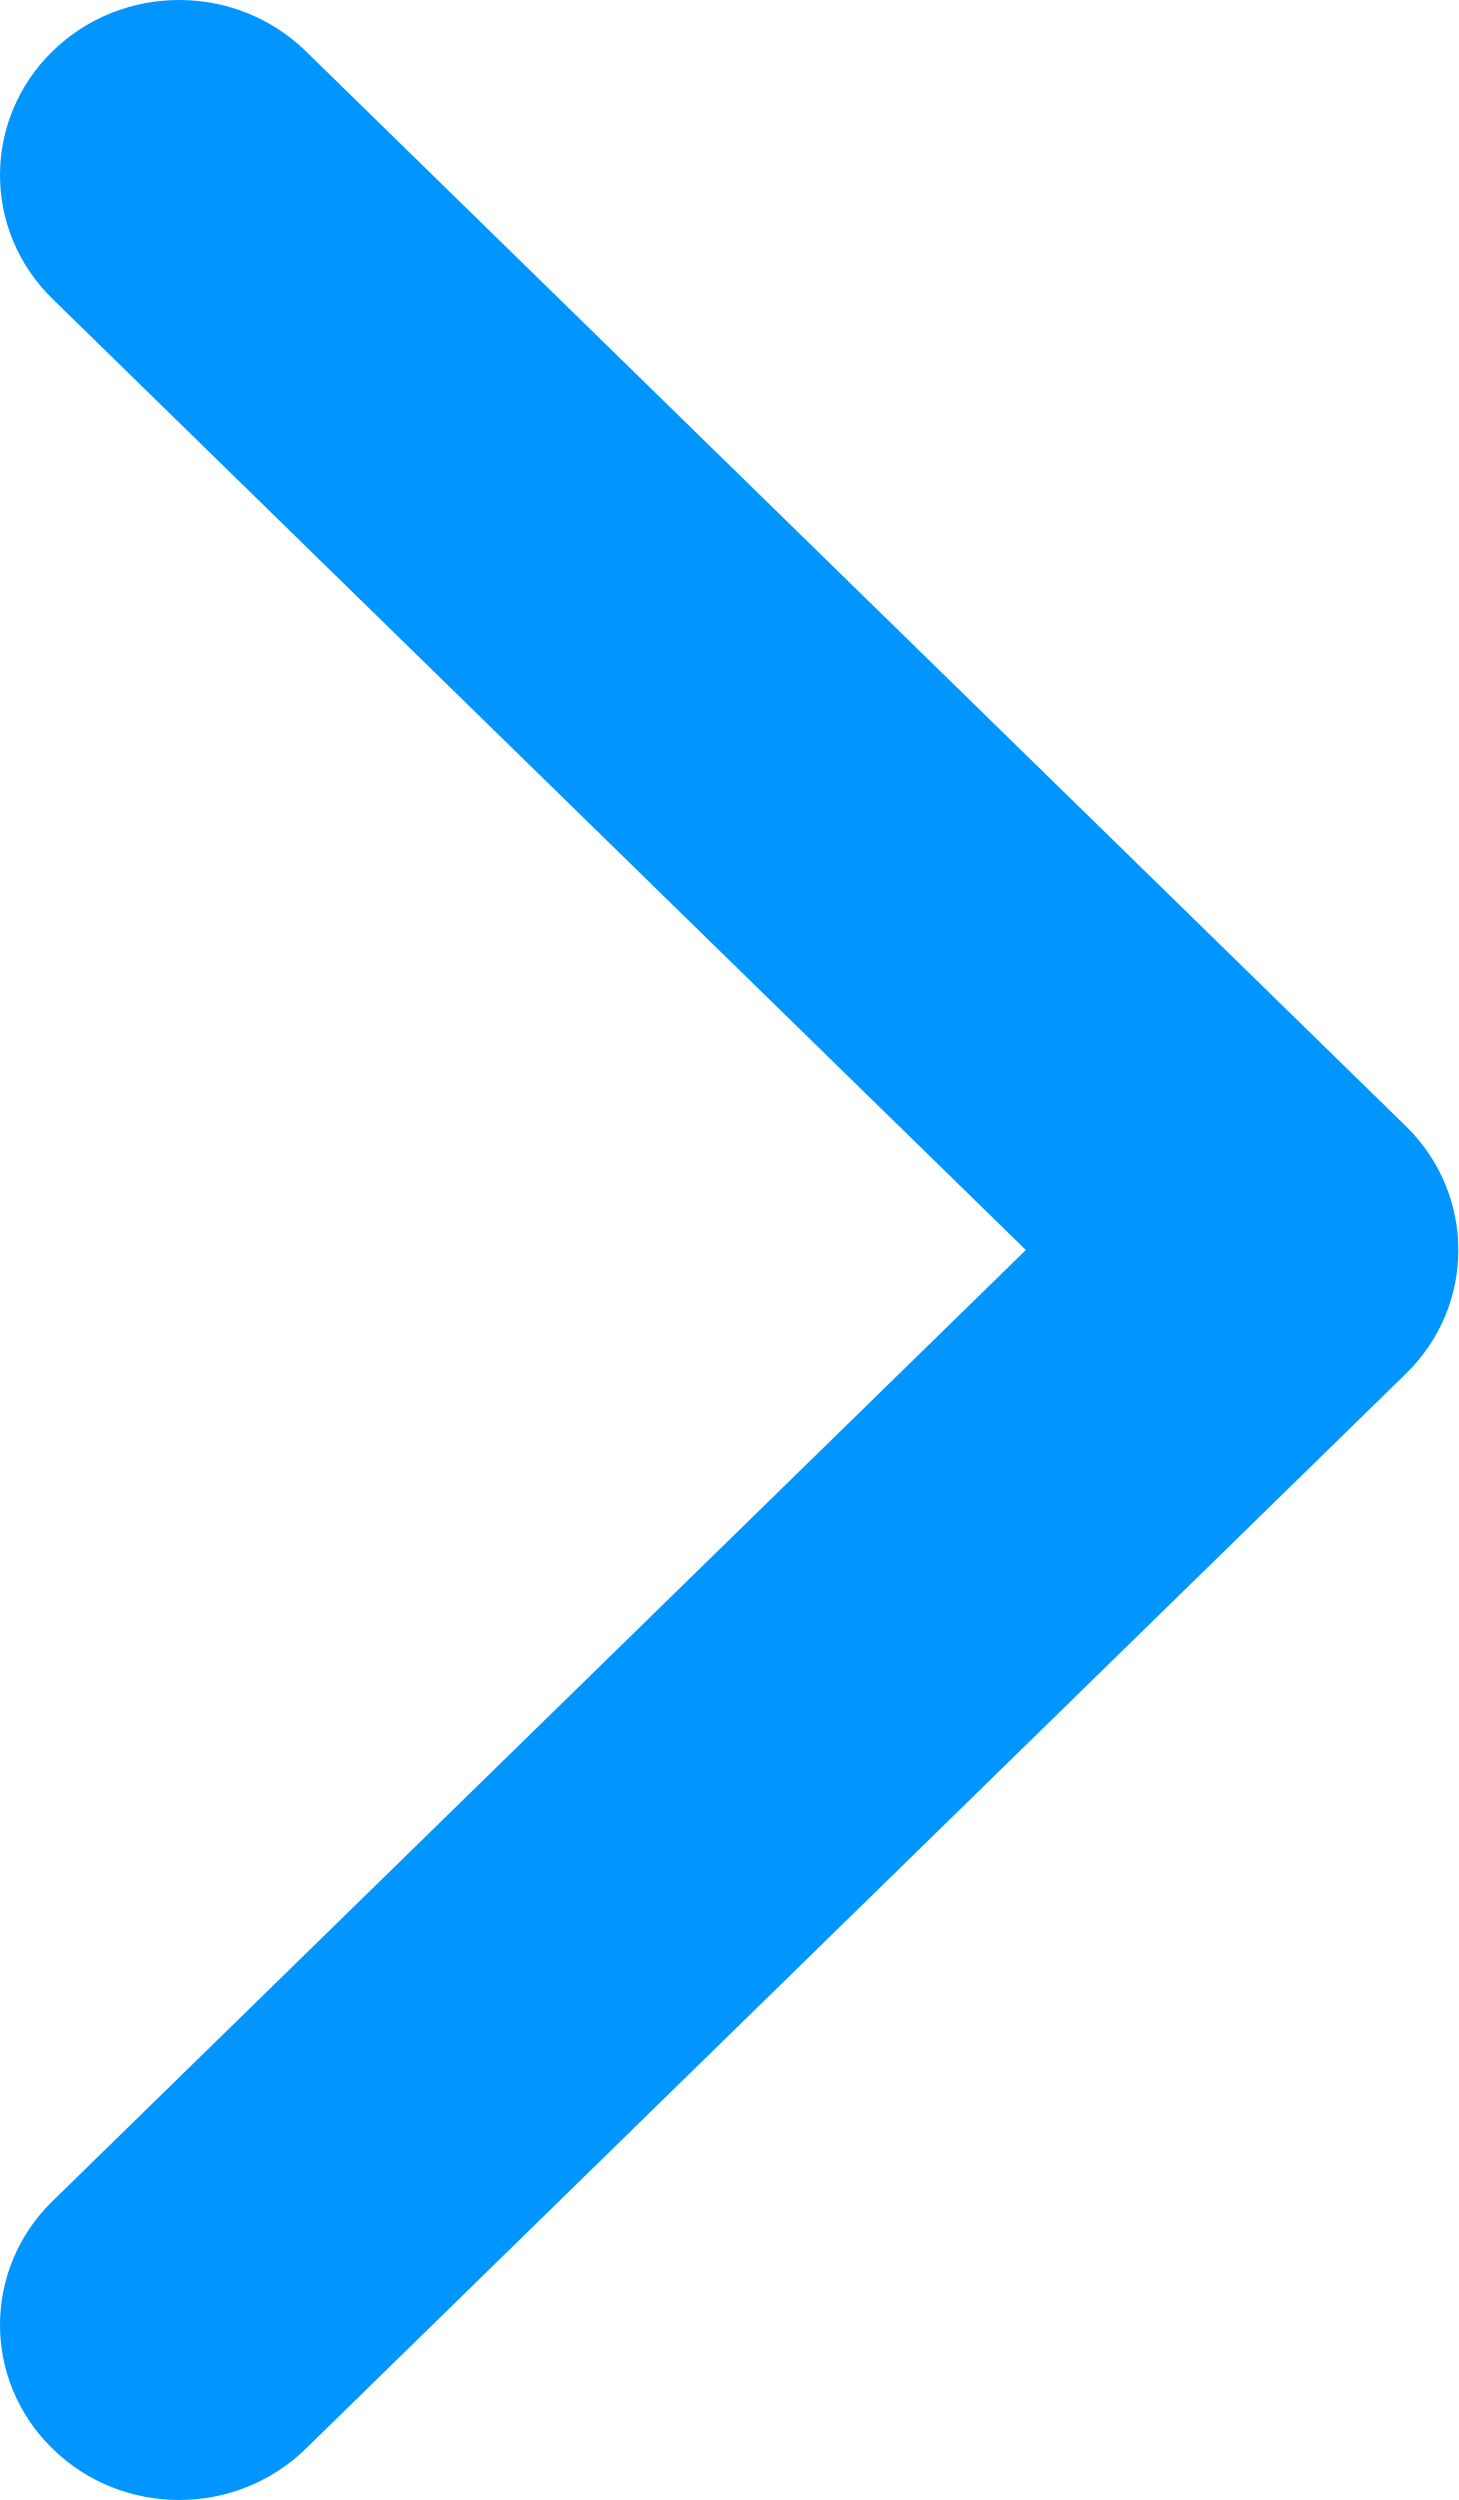
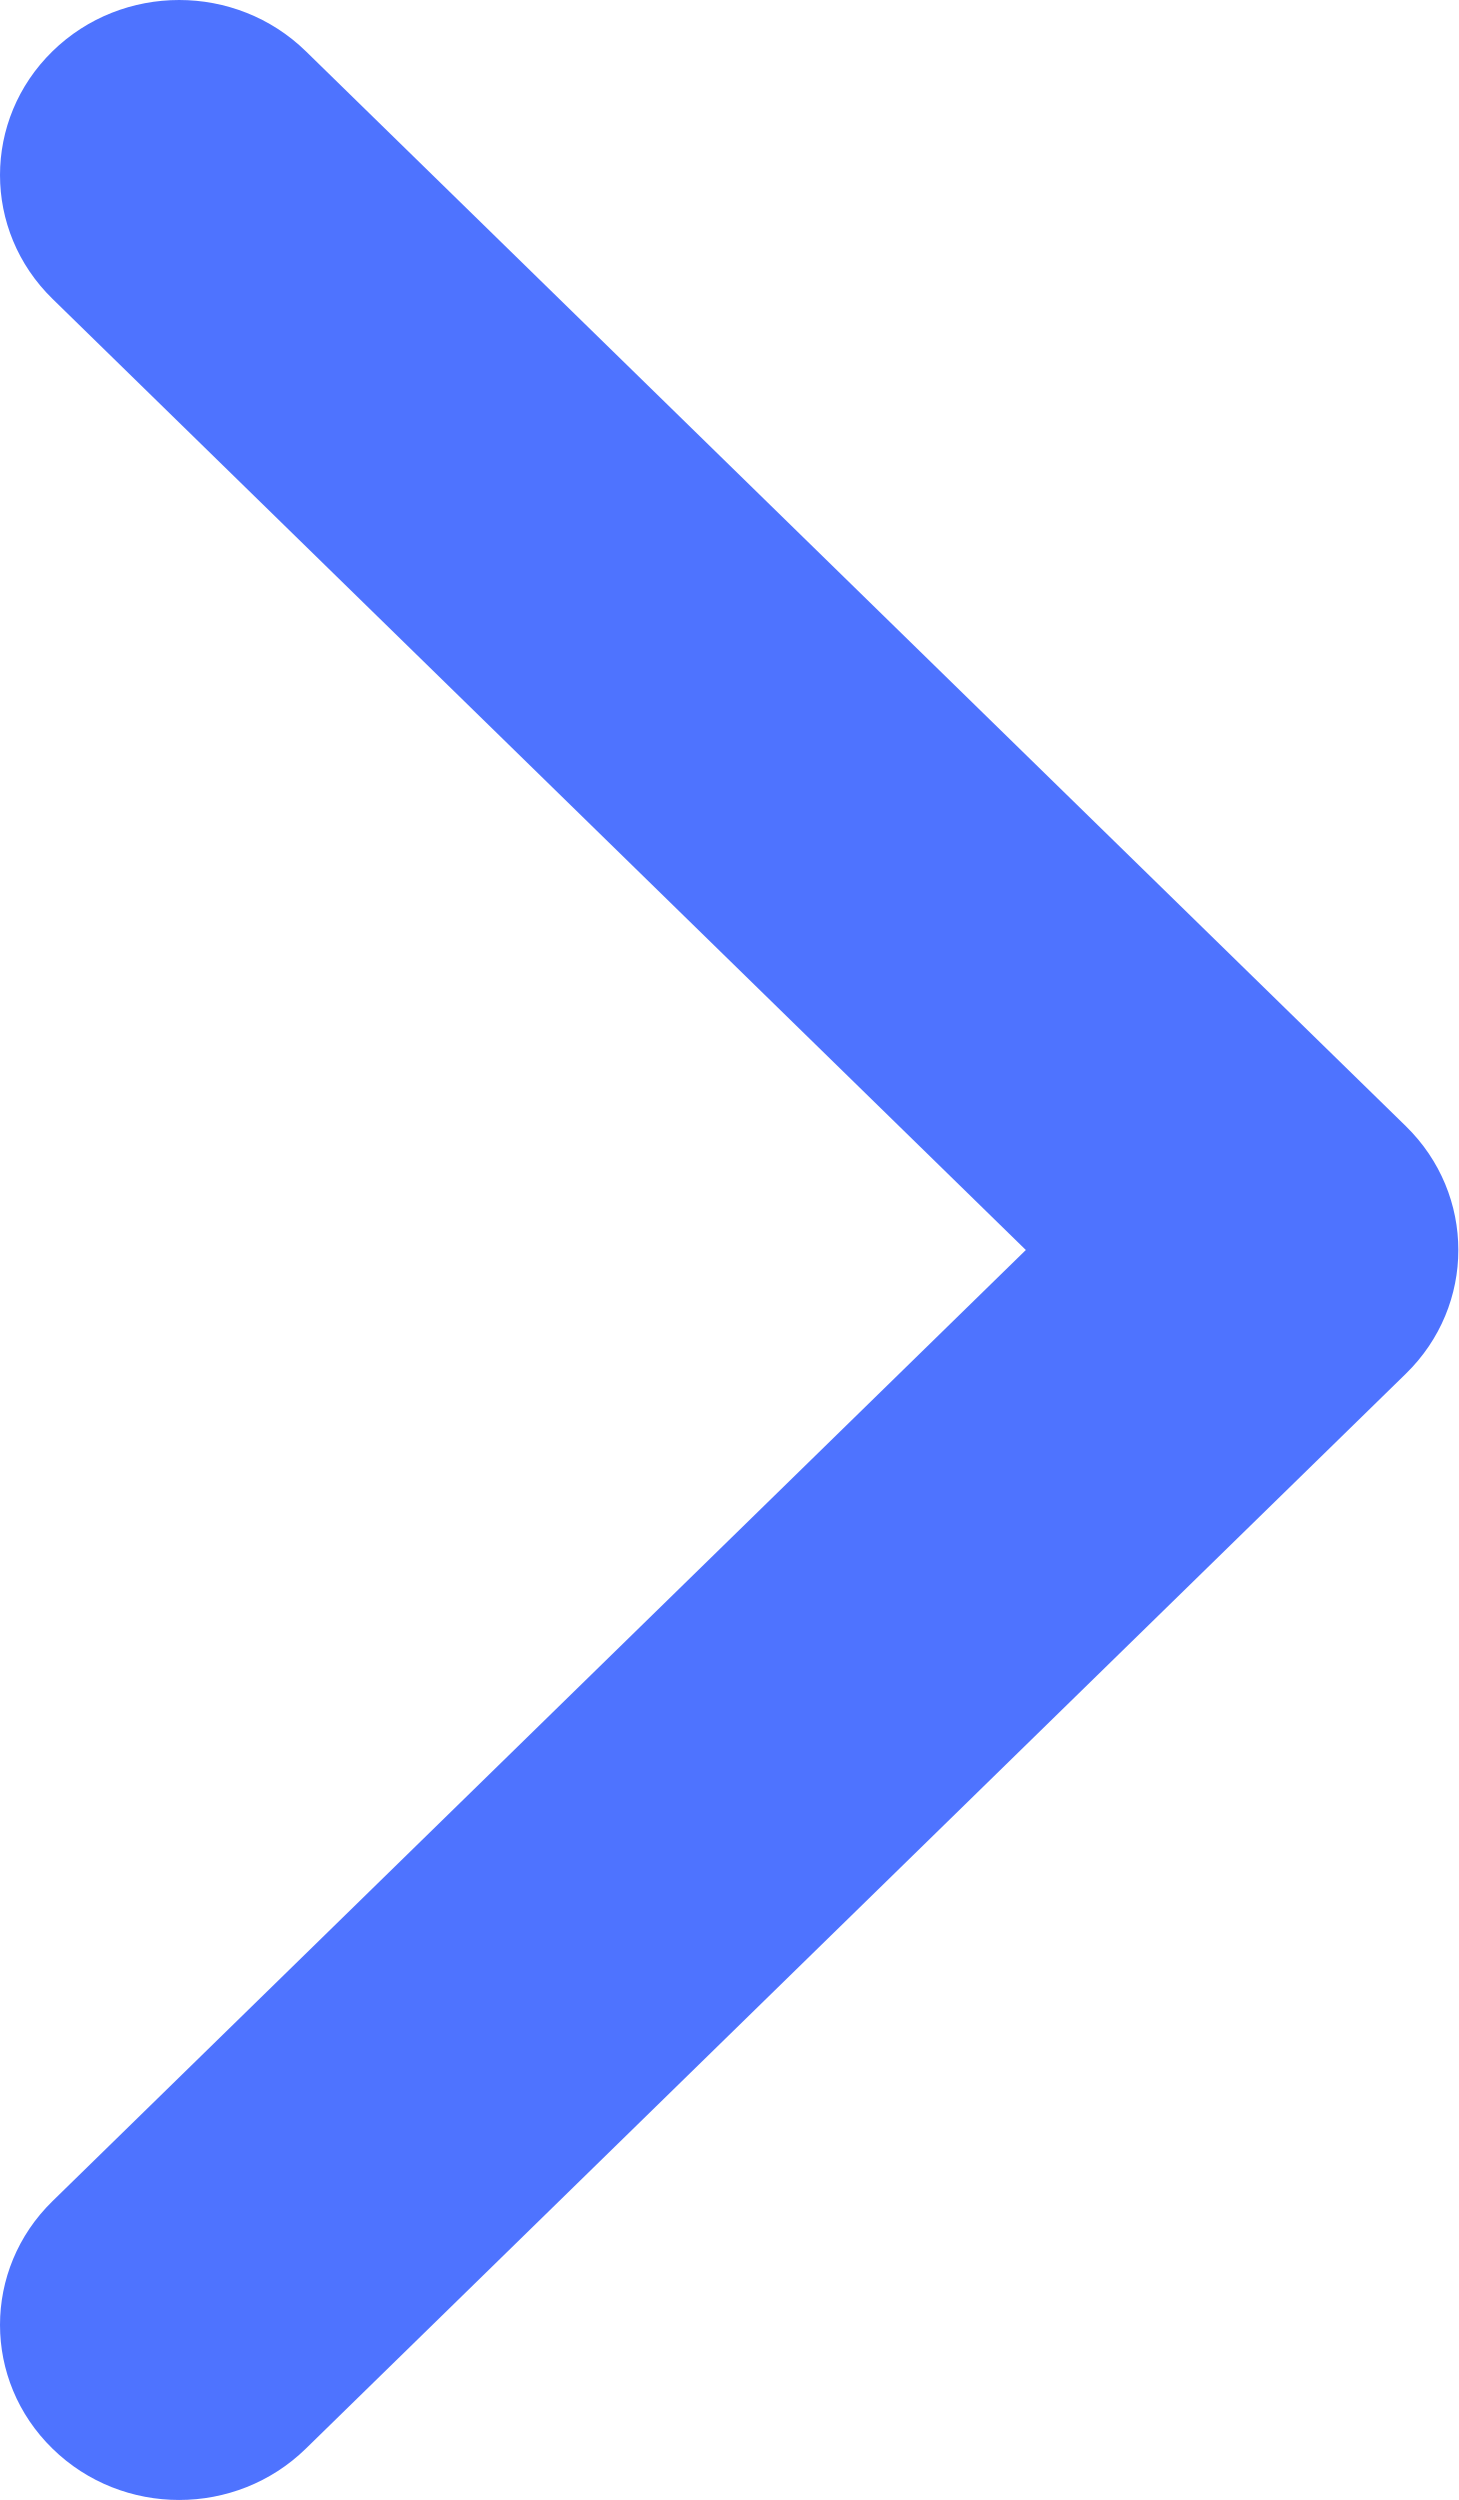
<svg xmlns="http://www.w3.org/2000/svg" width="14" height="24" viewBox="0 0 14 24" fill="none">
-   <path fill-rule="evenodd" clip-rule="evenodd" d="M13.496 13.188L2.936 23.507C2.264 24.164 1.175 24.164 0.504 23.507C-0.168 22.851 -0.168 21.787 0.504 21.131L9.848 12L0.504 2.869C-0.168 2.213 -0.168 1.149 0.504 0.492C1.175 -0.164 2.264 -0.164 2.936 0.492L13.497 10.812C13.832 11.14 14 11.57 14 12C14 12.43 13.832 12.86 13.496 13.188Z" fill="#0095FF" />
+   <path fill-rule="evenodd" clip-rule="evenodd" d="M13.496 13.188L2.936 23.507C2.264 24.164 1.175 24.164 0.504 23.507C-0.168 22.851 -0.168 21.787 0.504 21.131L9.848 12L0.504 2.869C-0.168 2.213 -0.168 1.149 0.504 0.492C1.175 -0.164 2.264 -0.164 2.936 0.492L13.497 10.812C13.832 11.14 14 11.57 14 12C14 12.43 13.832 12.86 13.496 13.188Z" fill="#4E73FF" />
</svg>
